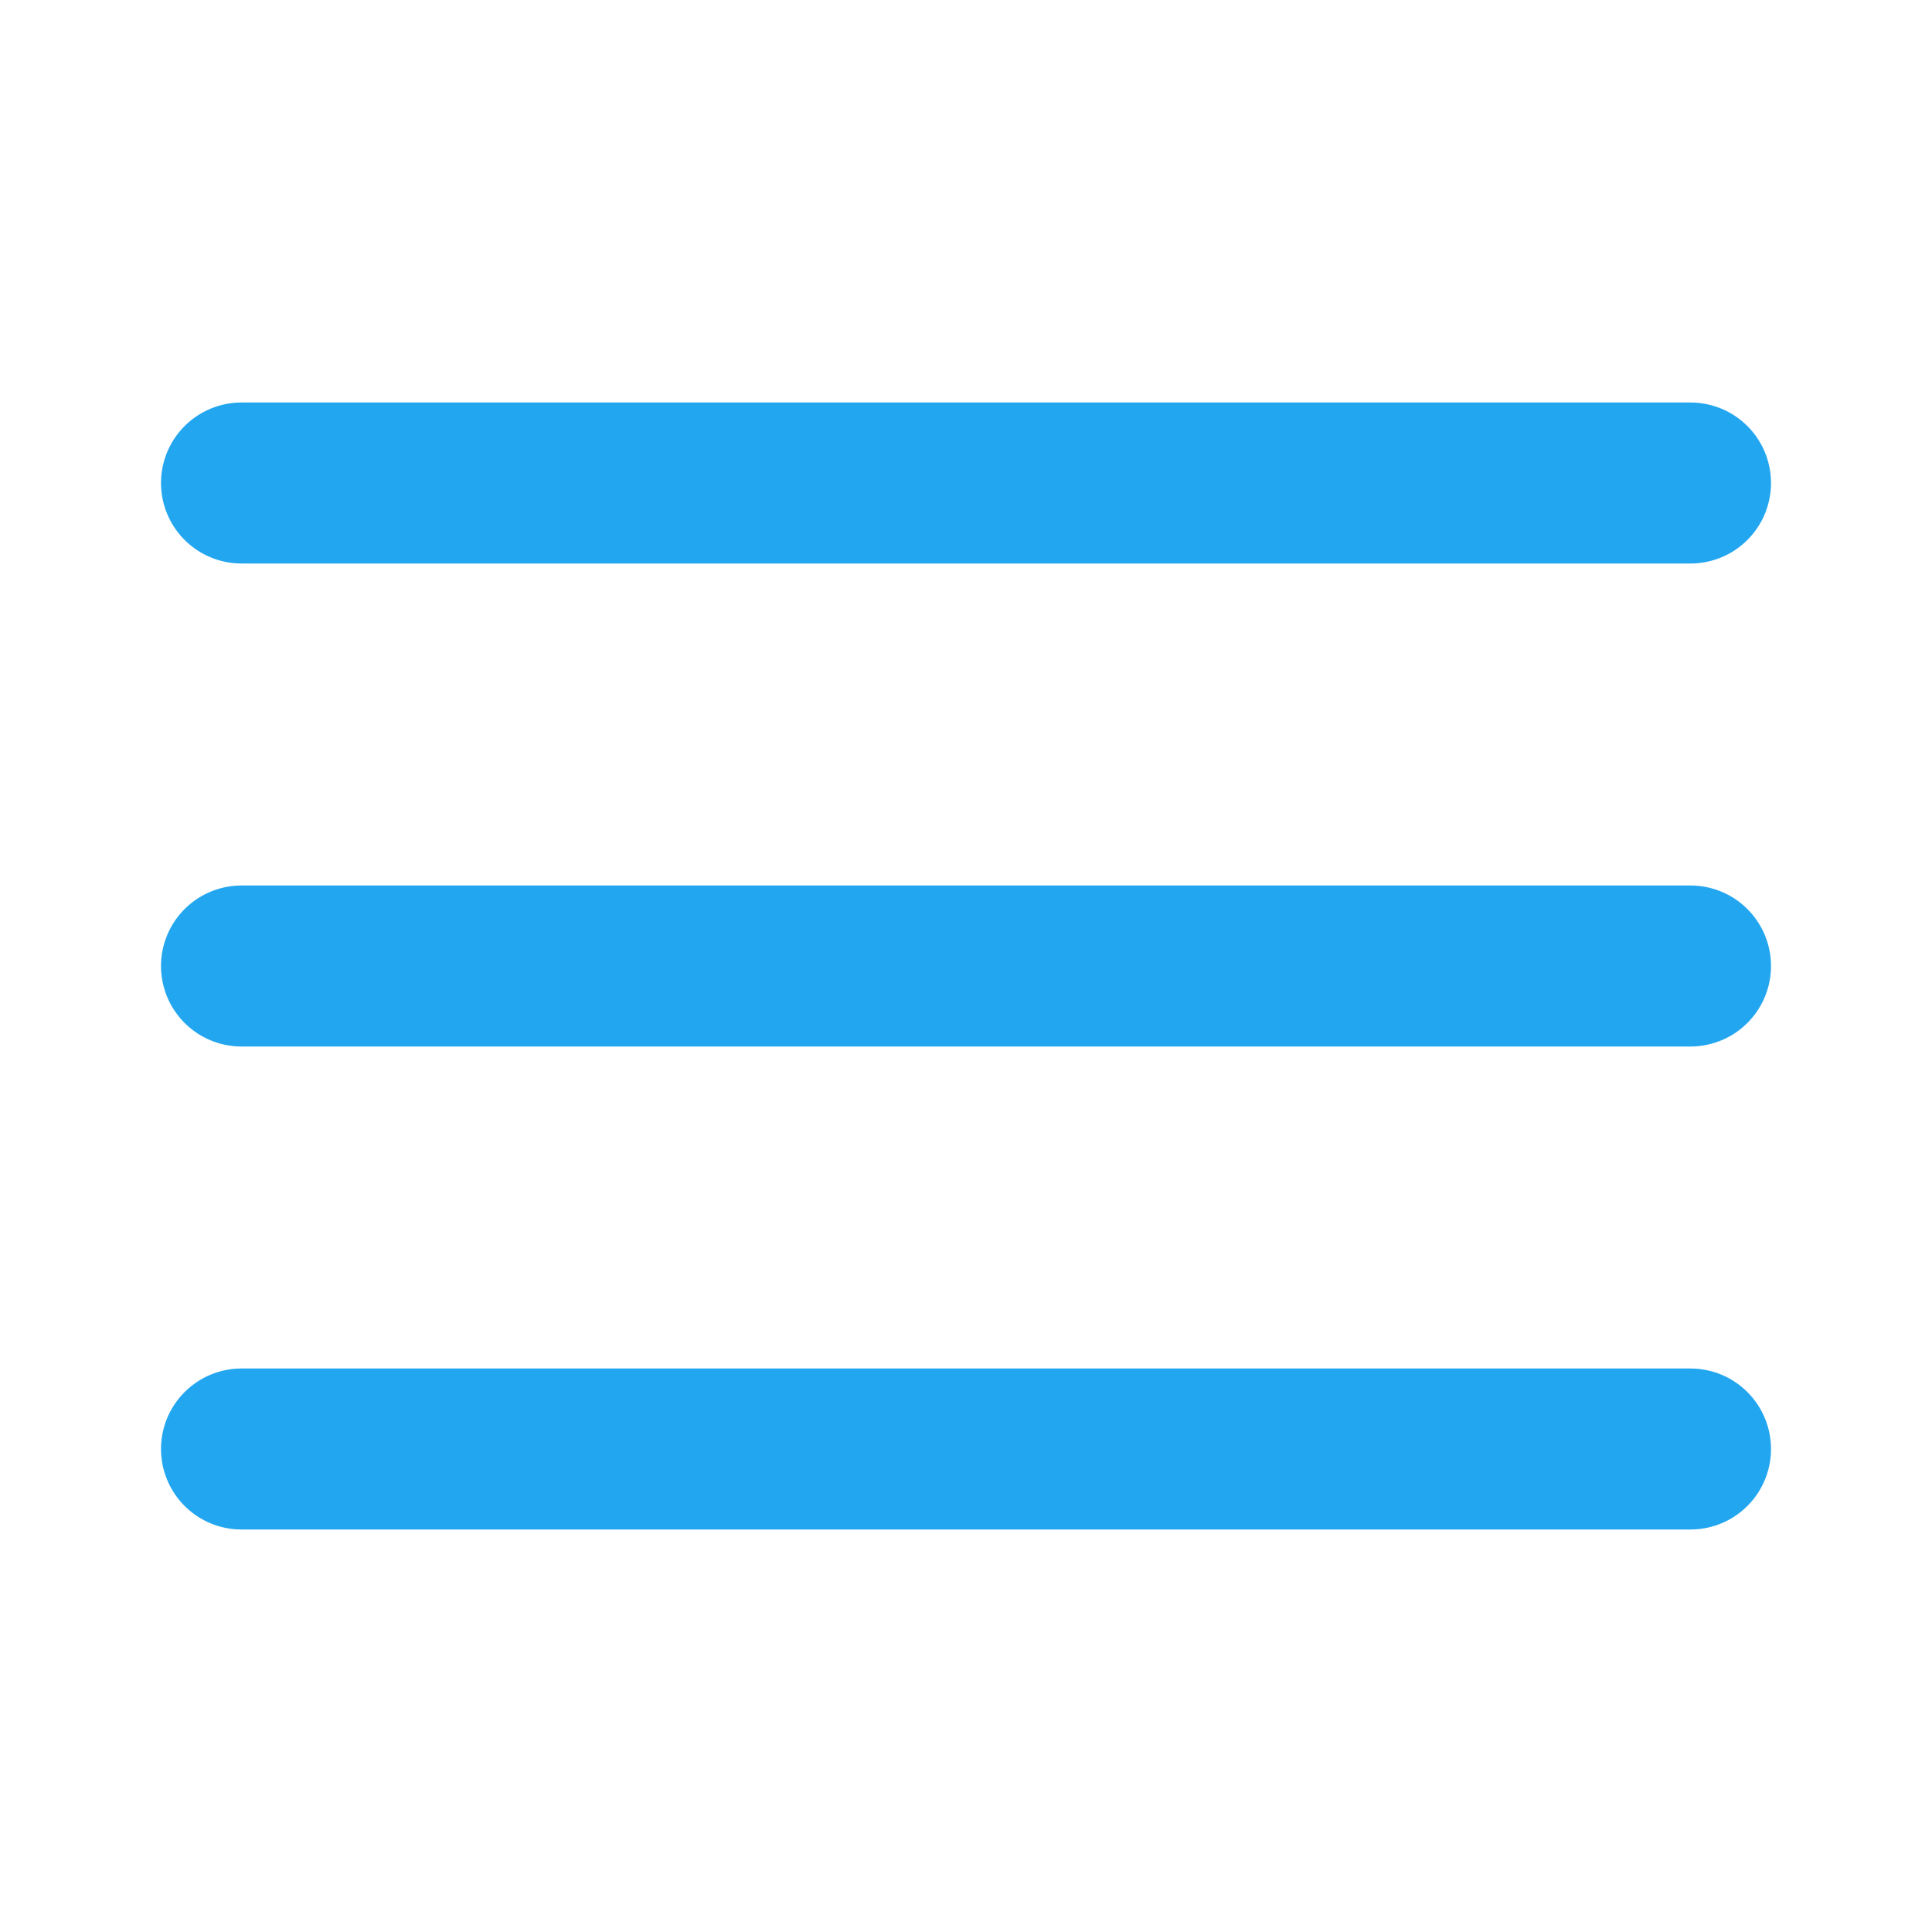
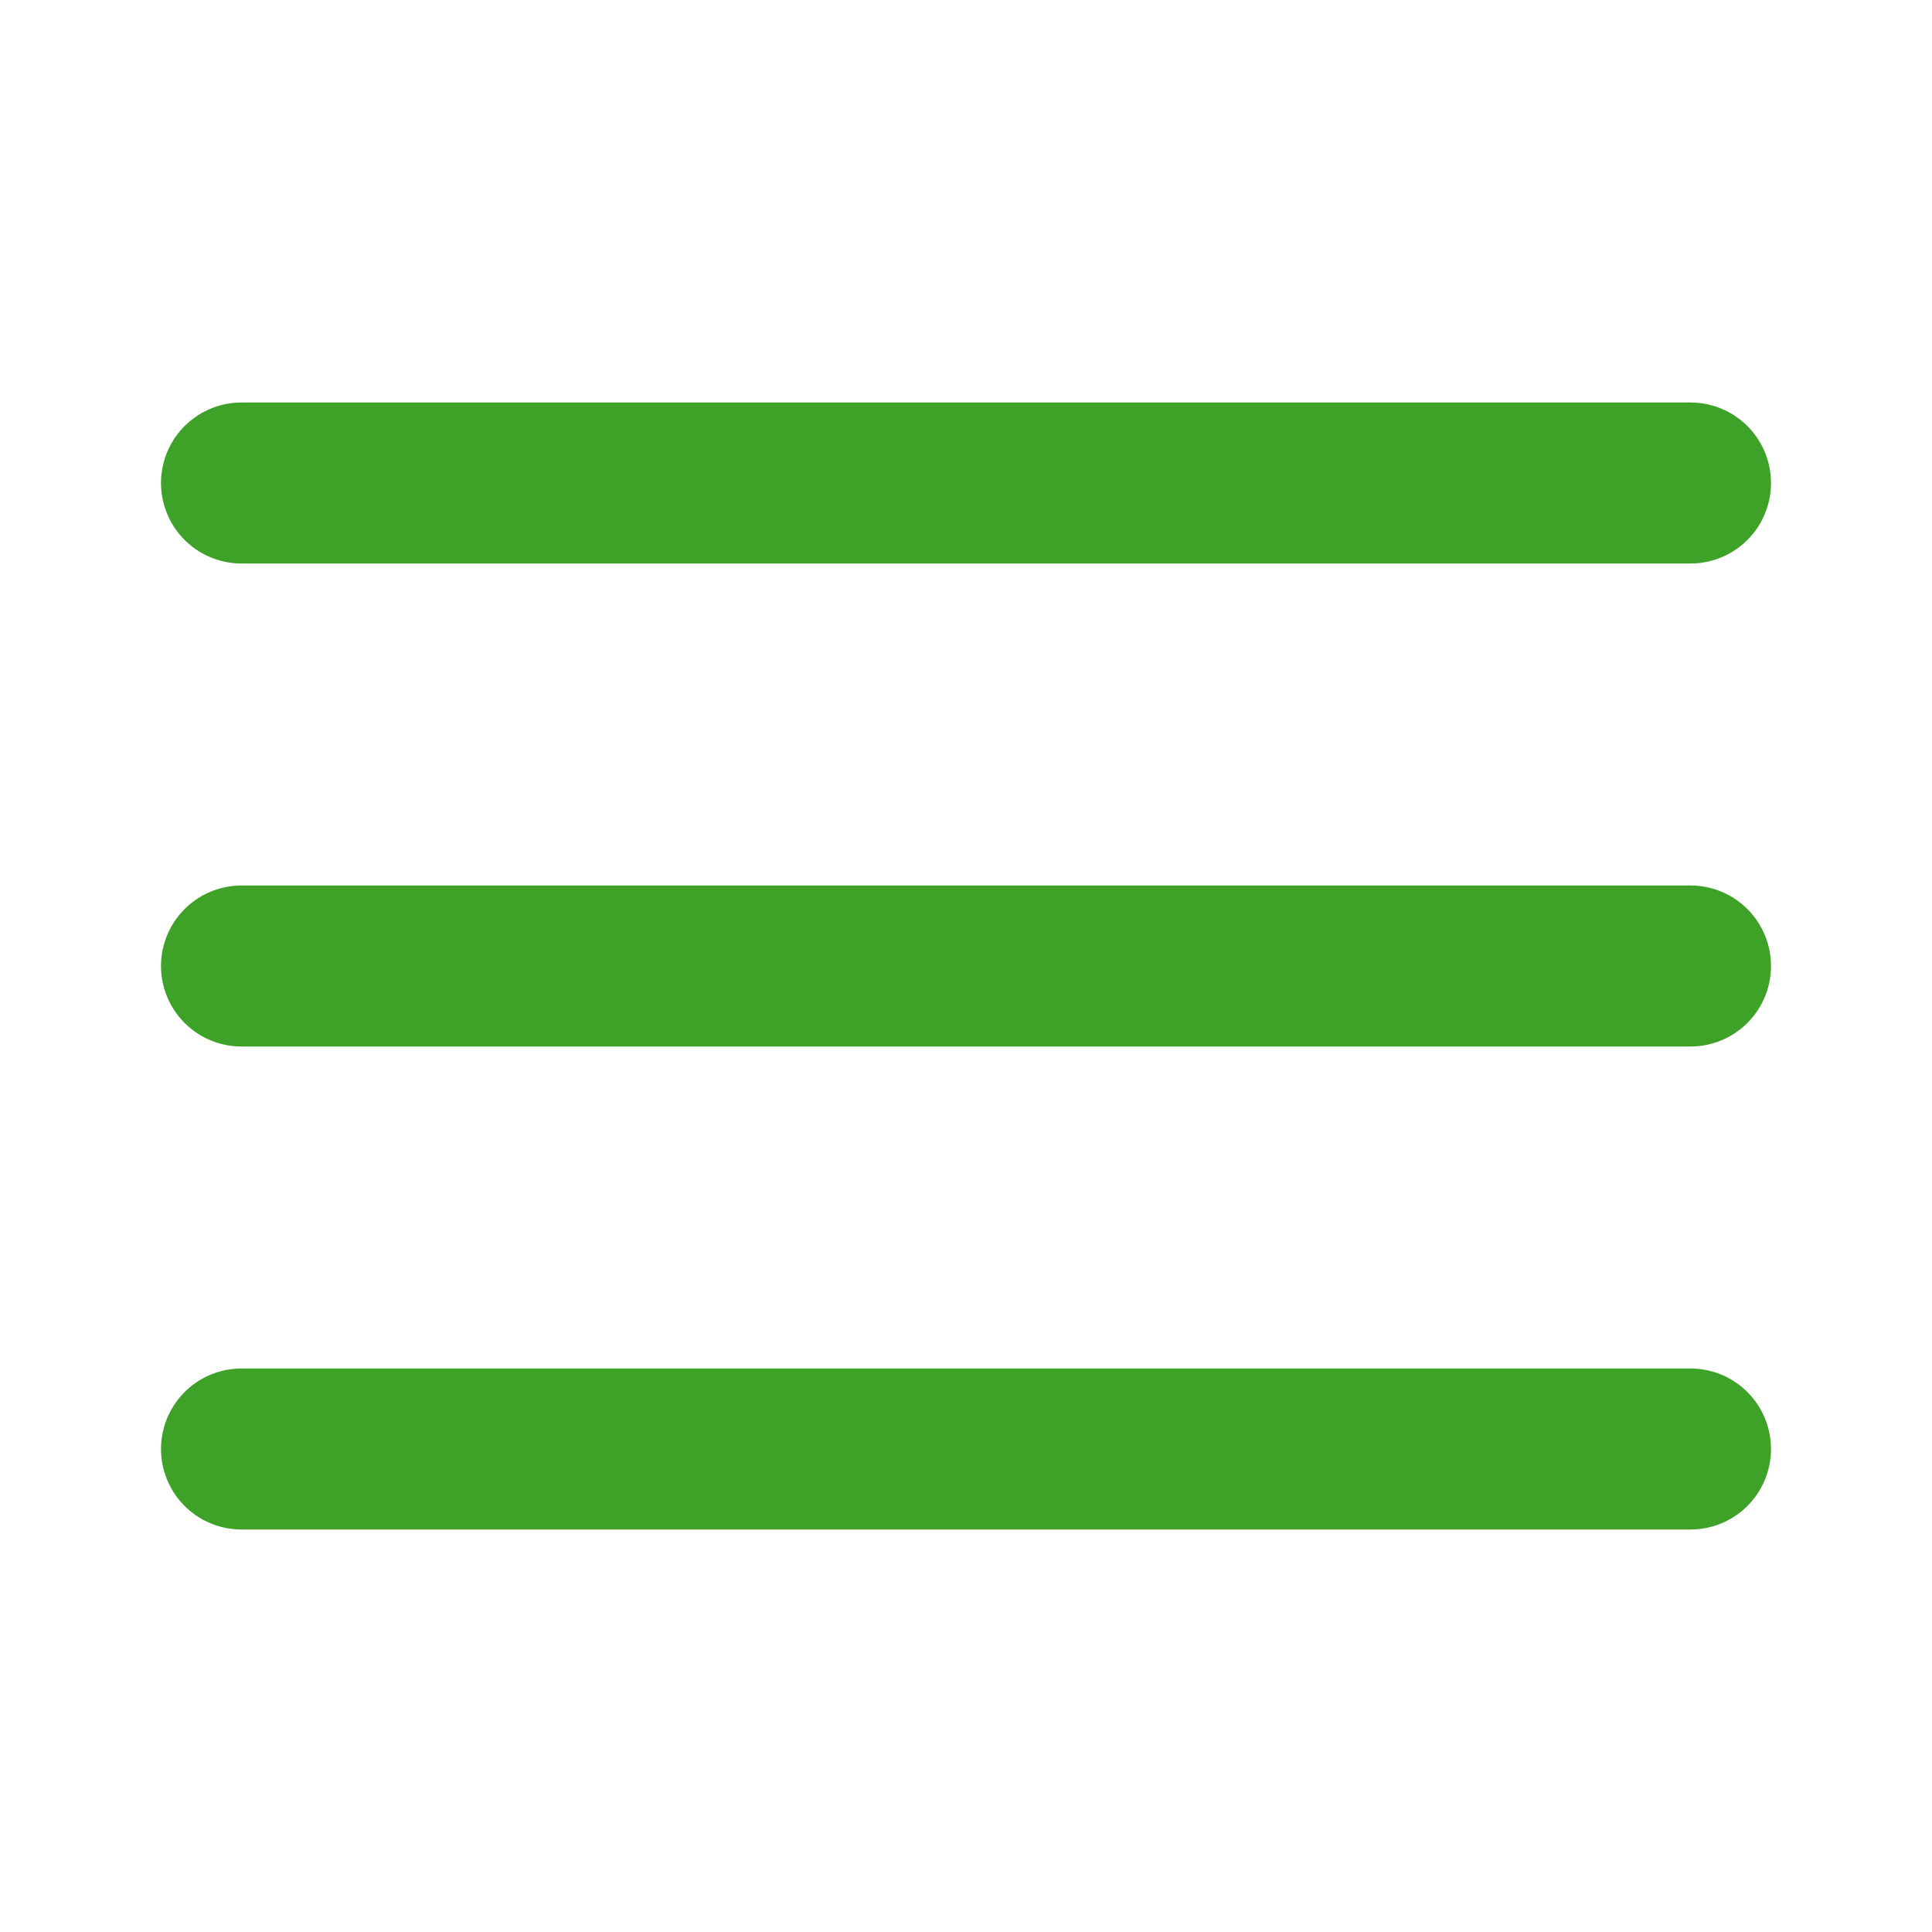
<svg xmlns="http://www.w3.org/2000/svg" width="24" height="24" viewBox="0 0 24 24" fill="none">
-   <path d="M3 12H21" stroke="#23A6F0" stroke-width="2" stroke-linecap="round" stroke-linejoin="round" />
-   <path d="M3 6H21" stroke="#23A6F0" stroke-width="2" stroke-linecap="round" stroke-linejoin="round" />
-   <path d="M3 18H21" stroke="#23A6F0" stroke-width="2" stroke-linecap="round" stroke-linejoin="round" />
+   <path d="M3 12H21" stroke="#3ea128" stroke-width="2" stroke-linecap="round" stroke-linejoin="round" />
+   <path d="M3 6H21" stroke="#3ea128" stroke-width="2" stroke-linecap="round" stroke-linejoin="round" />
+   <path d="M3 18H21" stroke="#3ea128" stroke-width="2" stroke-linecap="round" stroke-linejoin="round" />
</svg>
